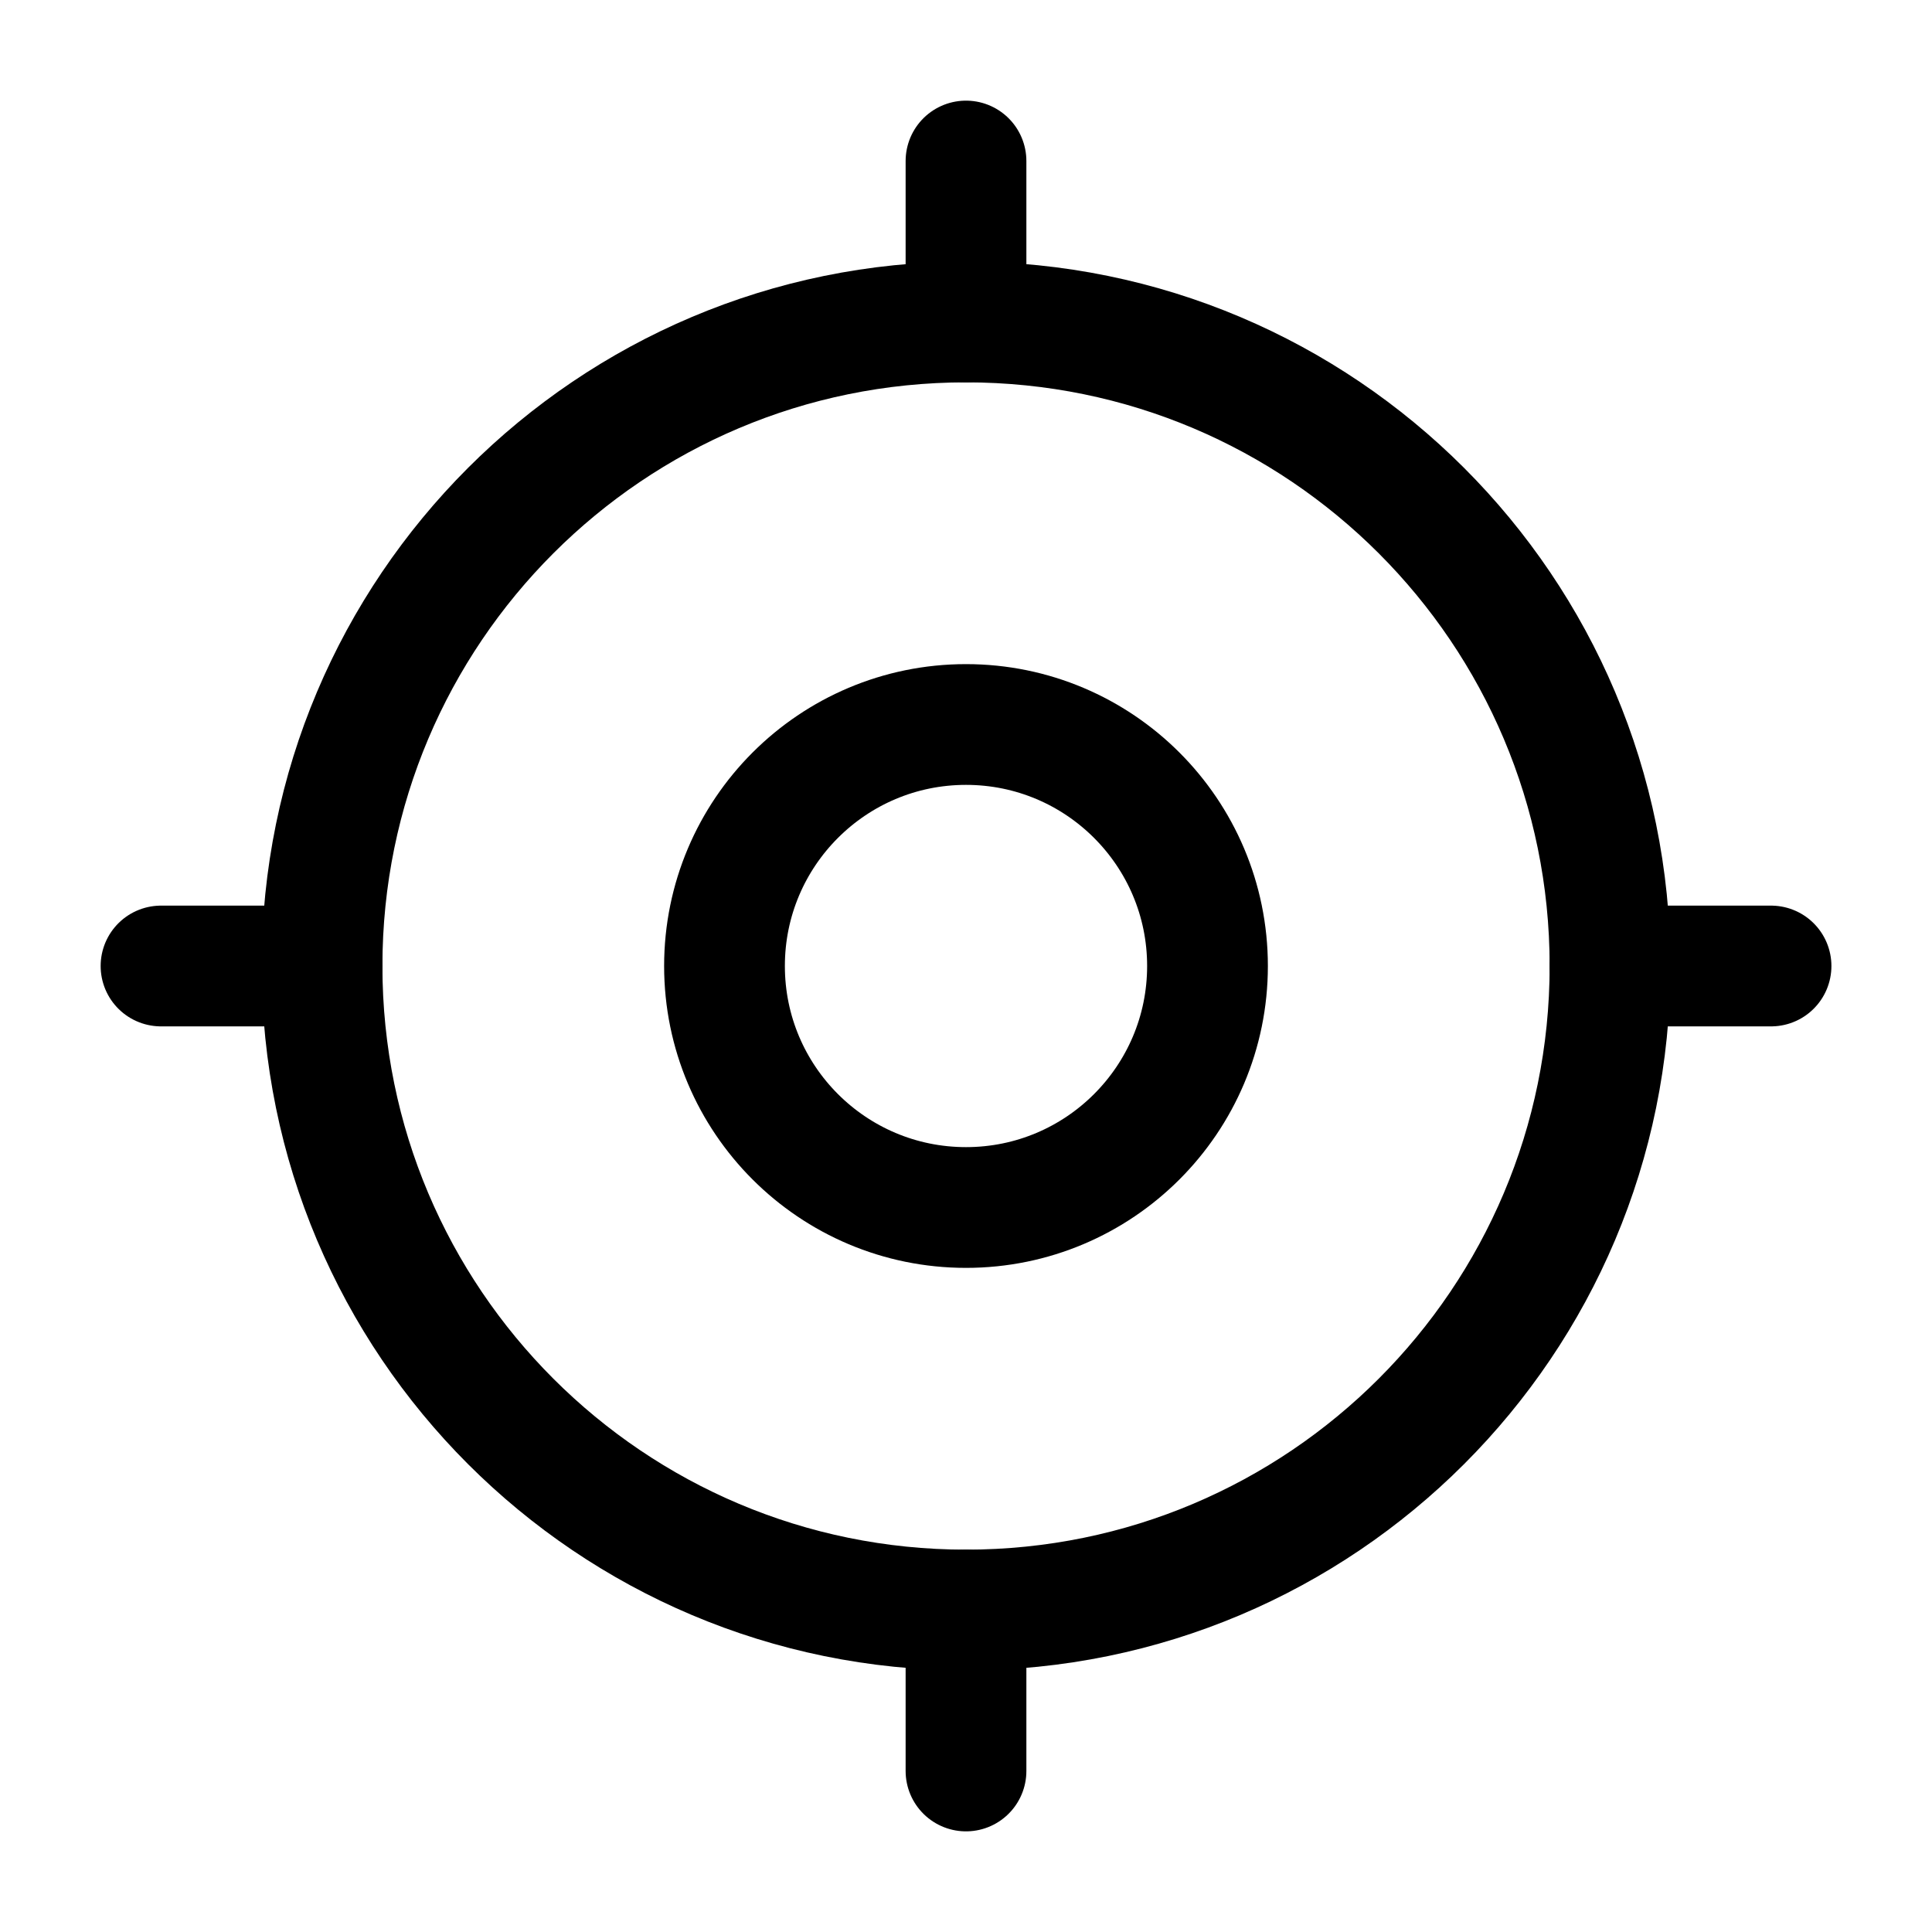
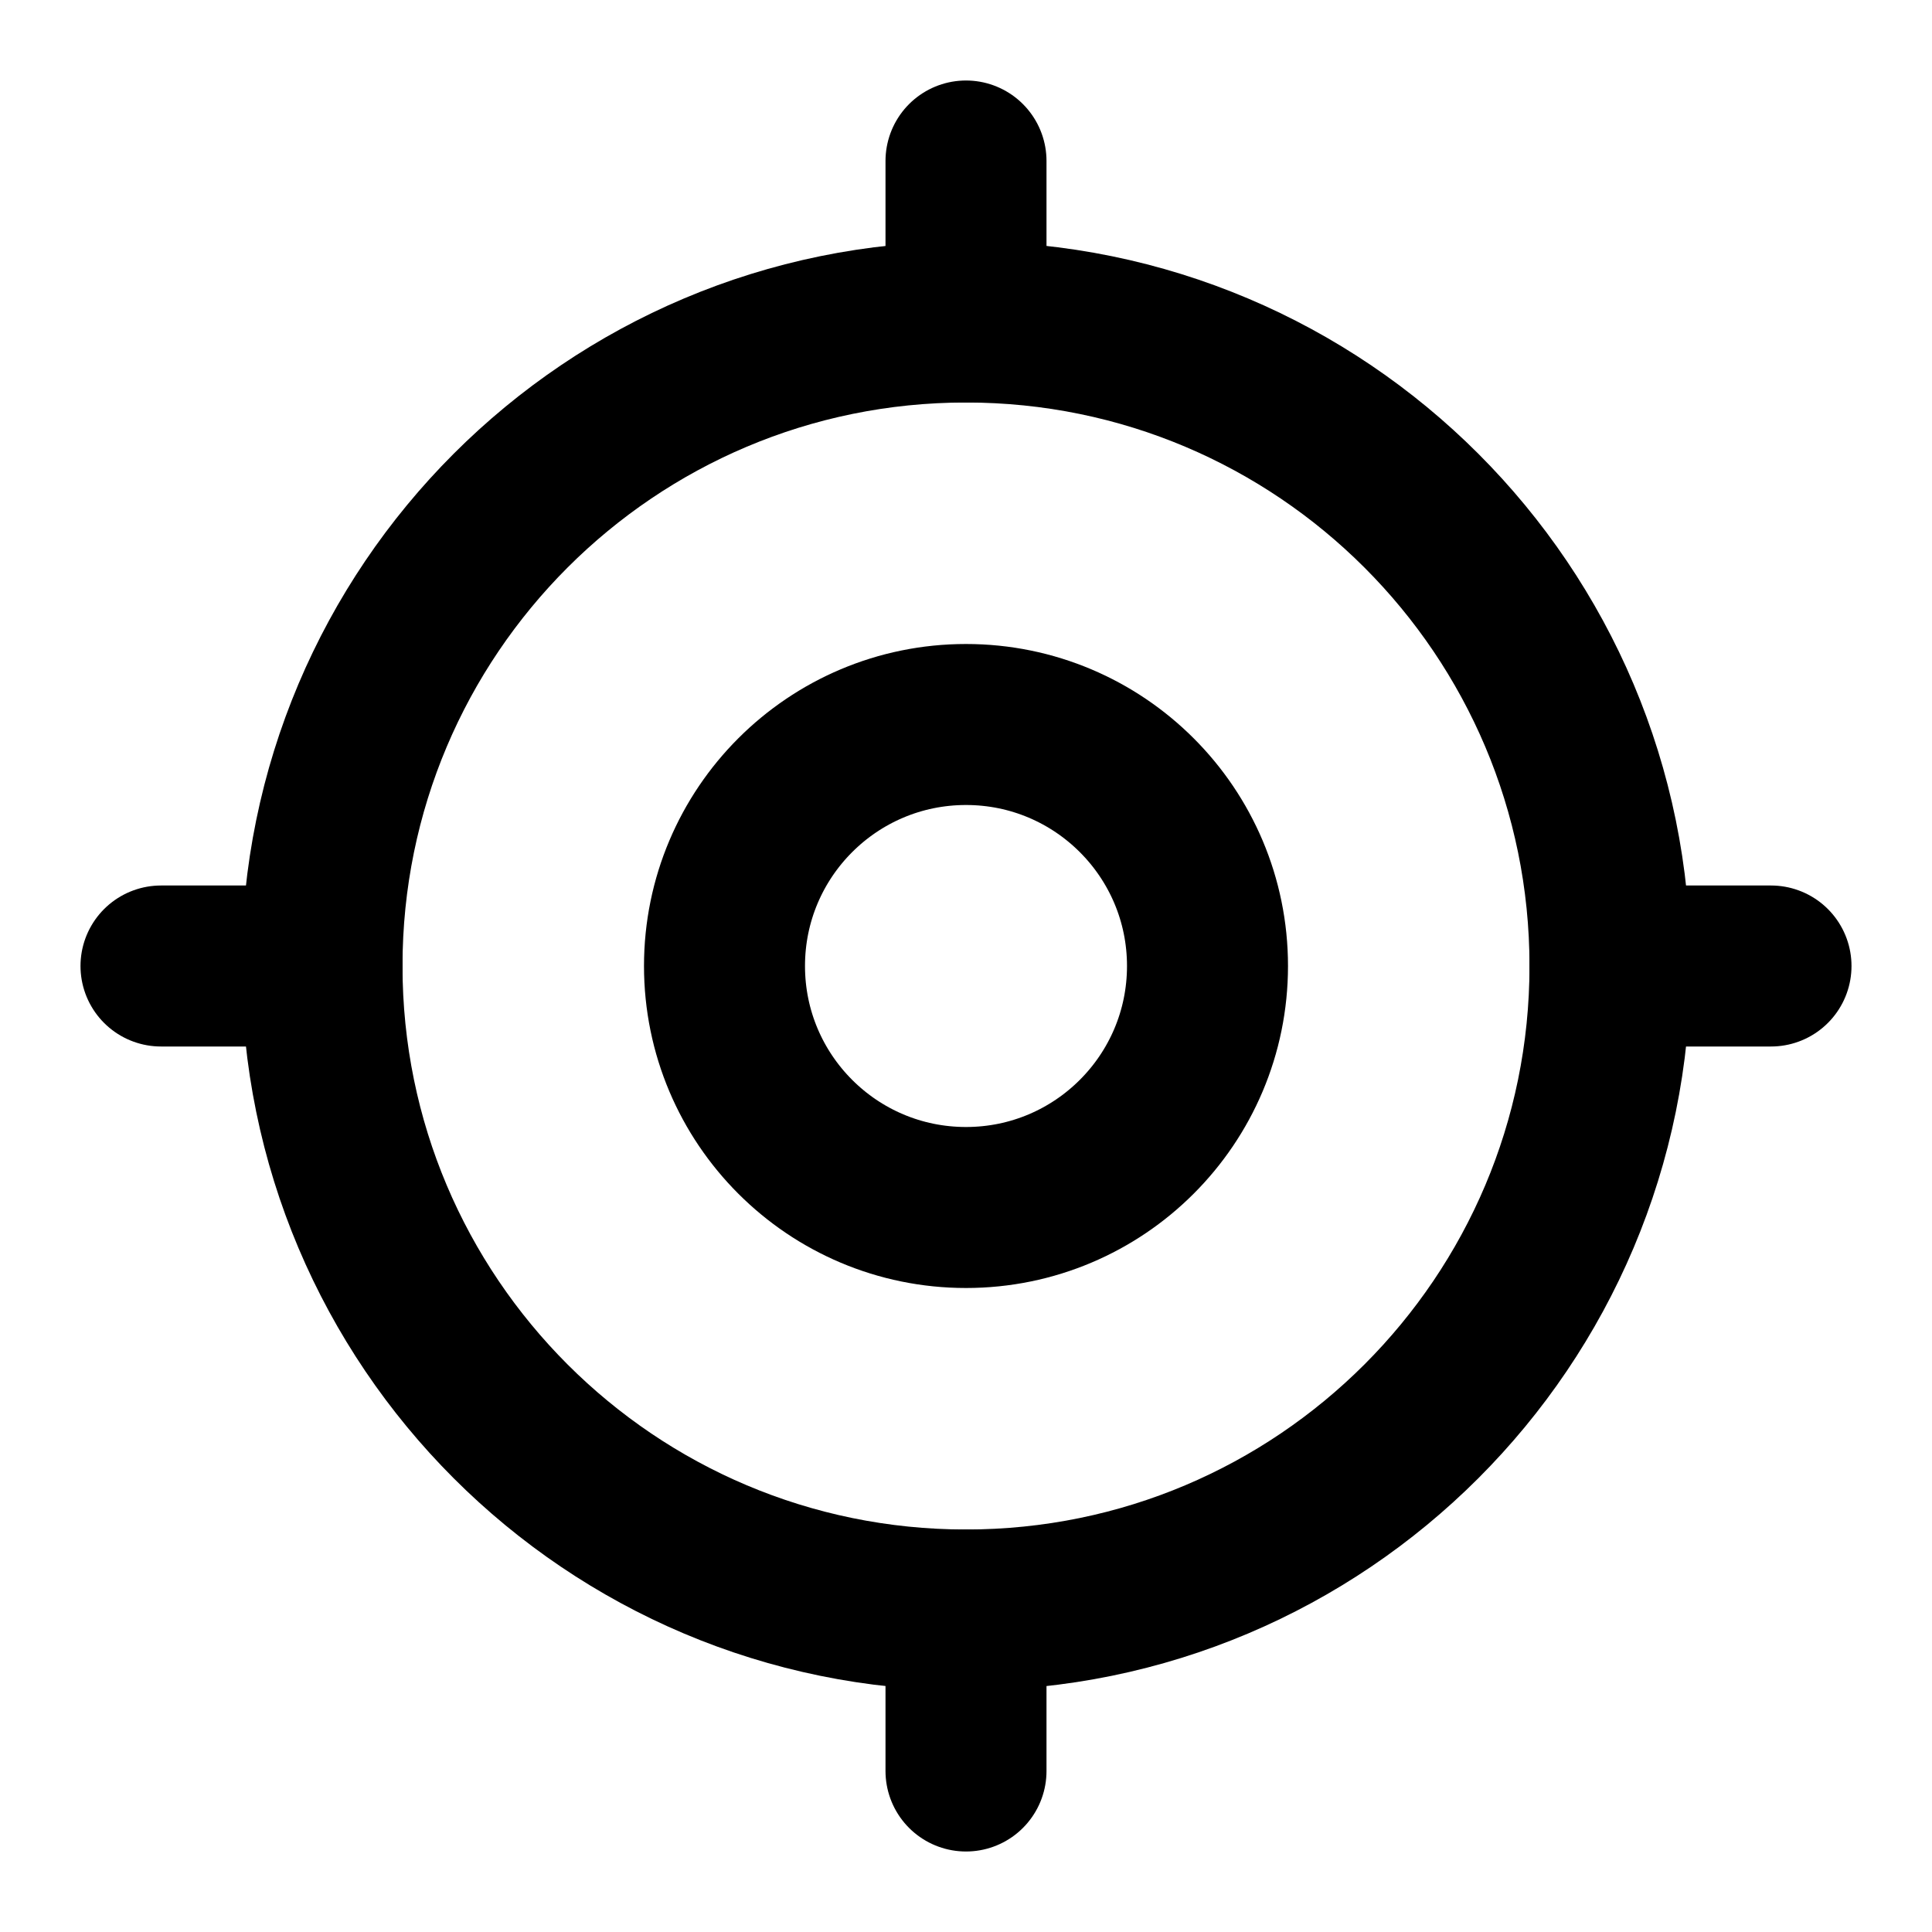
- <svg xmlns="http://www.w3.org/2000/svg" width="32" height="32" viewBox="0 0 32 32" fill="none">
-   <path d="M16 20C18.209 20 20 18.209 20 16C20 13.791 18.209 12 16 12C13.791 12 12 13.791 12 16C12 18.209 13.791 20 16 20Z" stroke="black" stroke-width="2" stroke-linecap="round" stroke-linejoin="round" />
-   <path d="M16.001 26.667C21.892 26.667 26.667 21.891 26.667 16C26.667 10.109 21.892 5.333 16.001 5.333C10.11 5.333 5.334 10.109 5.334 16C5.334 21.891 10.11 26.667 16.001 26.667Z" stroke="black" stroke-width="2" stroke-linecap="round" stroke-linejoin="round" />
-   <path d="M2.667 16H5.334M16 2.667V5.333V2.667ZM16 26.667V29.333V26.667ZM26.667 16H29.334H26.667Z" stroke="black" stroke-width="2" stroke-linecap="round" stroke-linejoin="round" />
+ <svg xmlns="http://www.w3.org/2000/svg" width="24" height="24" viewBox="0 0 24 24" fill="none">
+   <path d="M12 15C13.657 15 15 13.657 15 12C15 10.343 13.657 9 12 9C10.343 9 9 10.343 9 12C9 13.657 10.343 15 12 15Z" stroke="black" stroke-width="2" stroke-linecap="round" stroke-linejoin="round" />
+   <path d="M12 20C16.418 20 20 16.418 20 12C20 7.582 16.418 4 12 4C7.582 4 4 7.582 4 12C4 16.418 7.582 20 12 20Z" stroke="black" stroke-width="2" stroke-linecap="round" stroke-linejoin="round" />
+   <path d="M2 12H4M12 2V4V2ZM12 20V22V20ZM20 12H22H20Z" stroke="black" stroke-width="2" stroke-linecap="round" stroke-linejoin="round" />
</svg>
